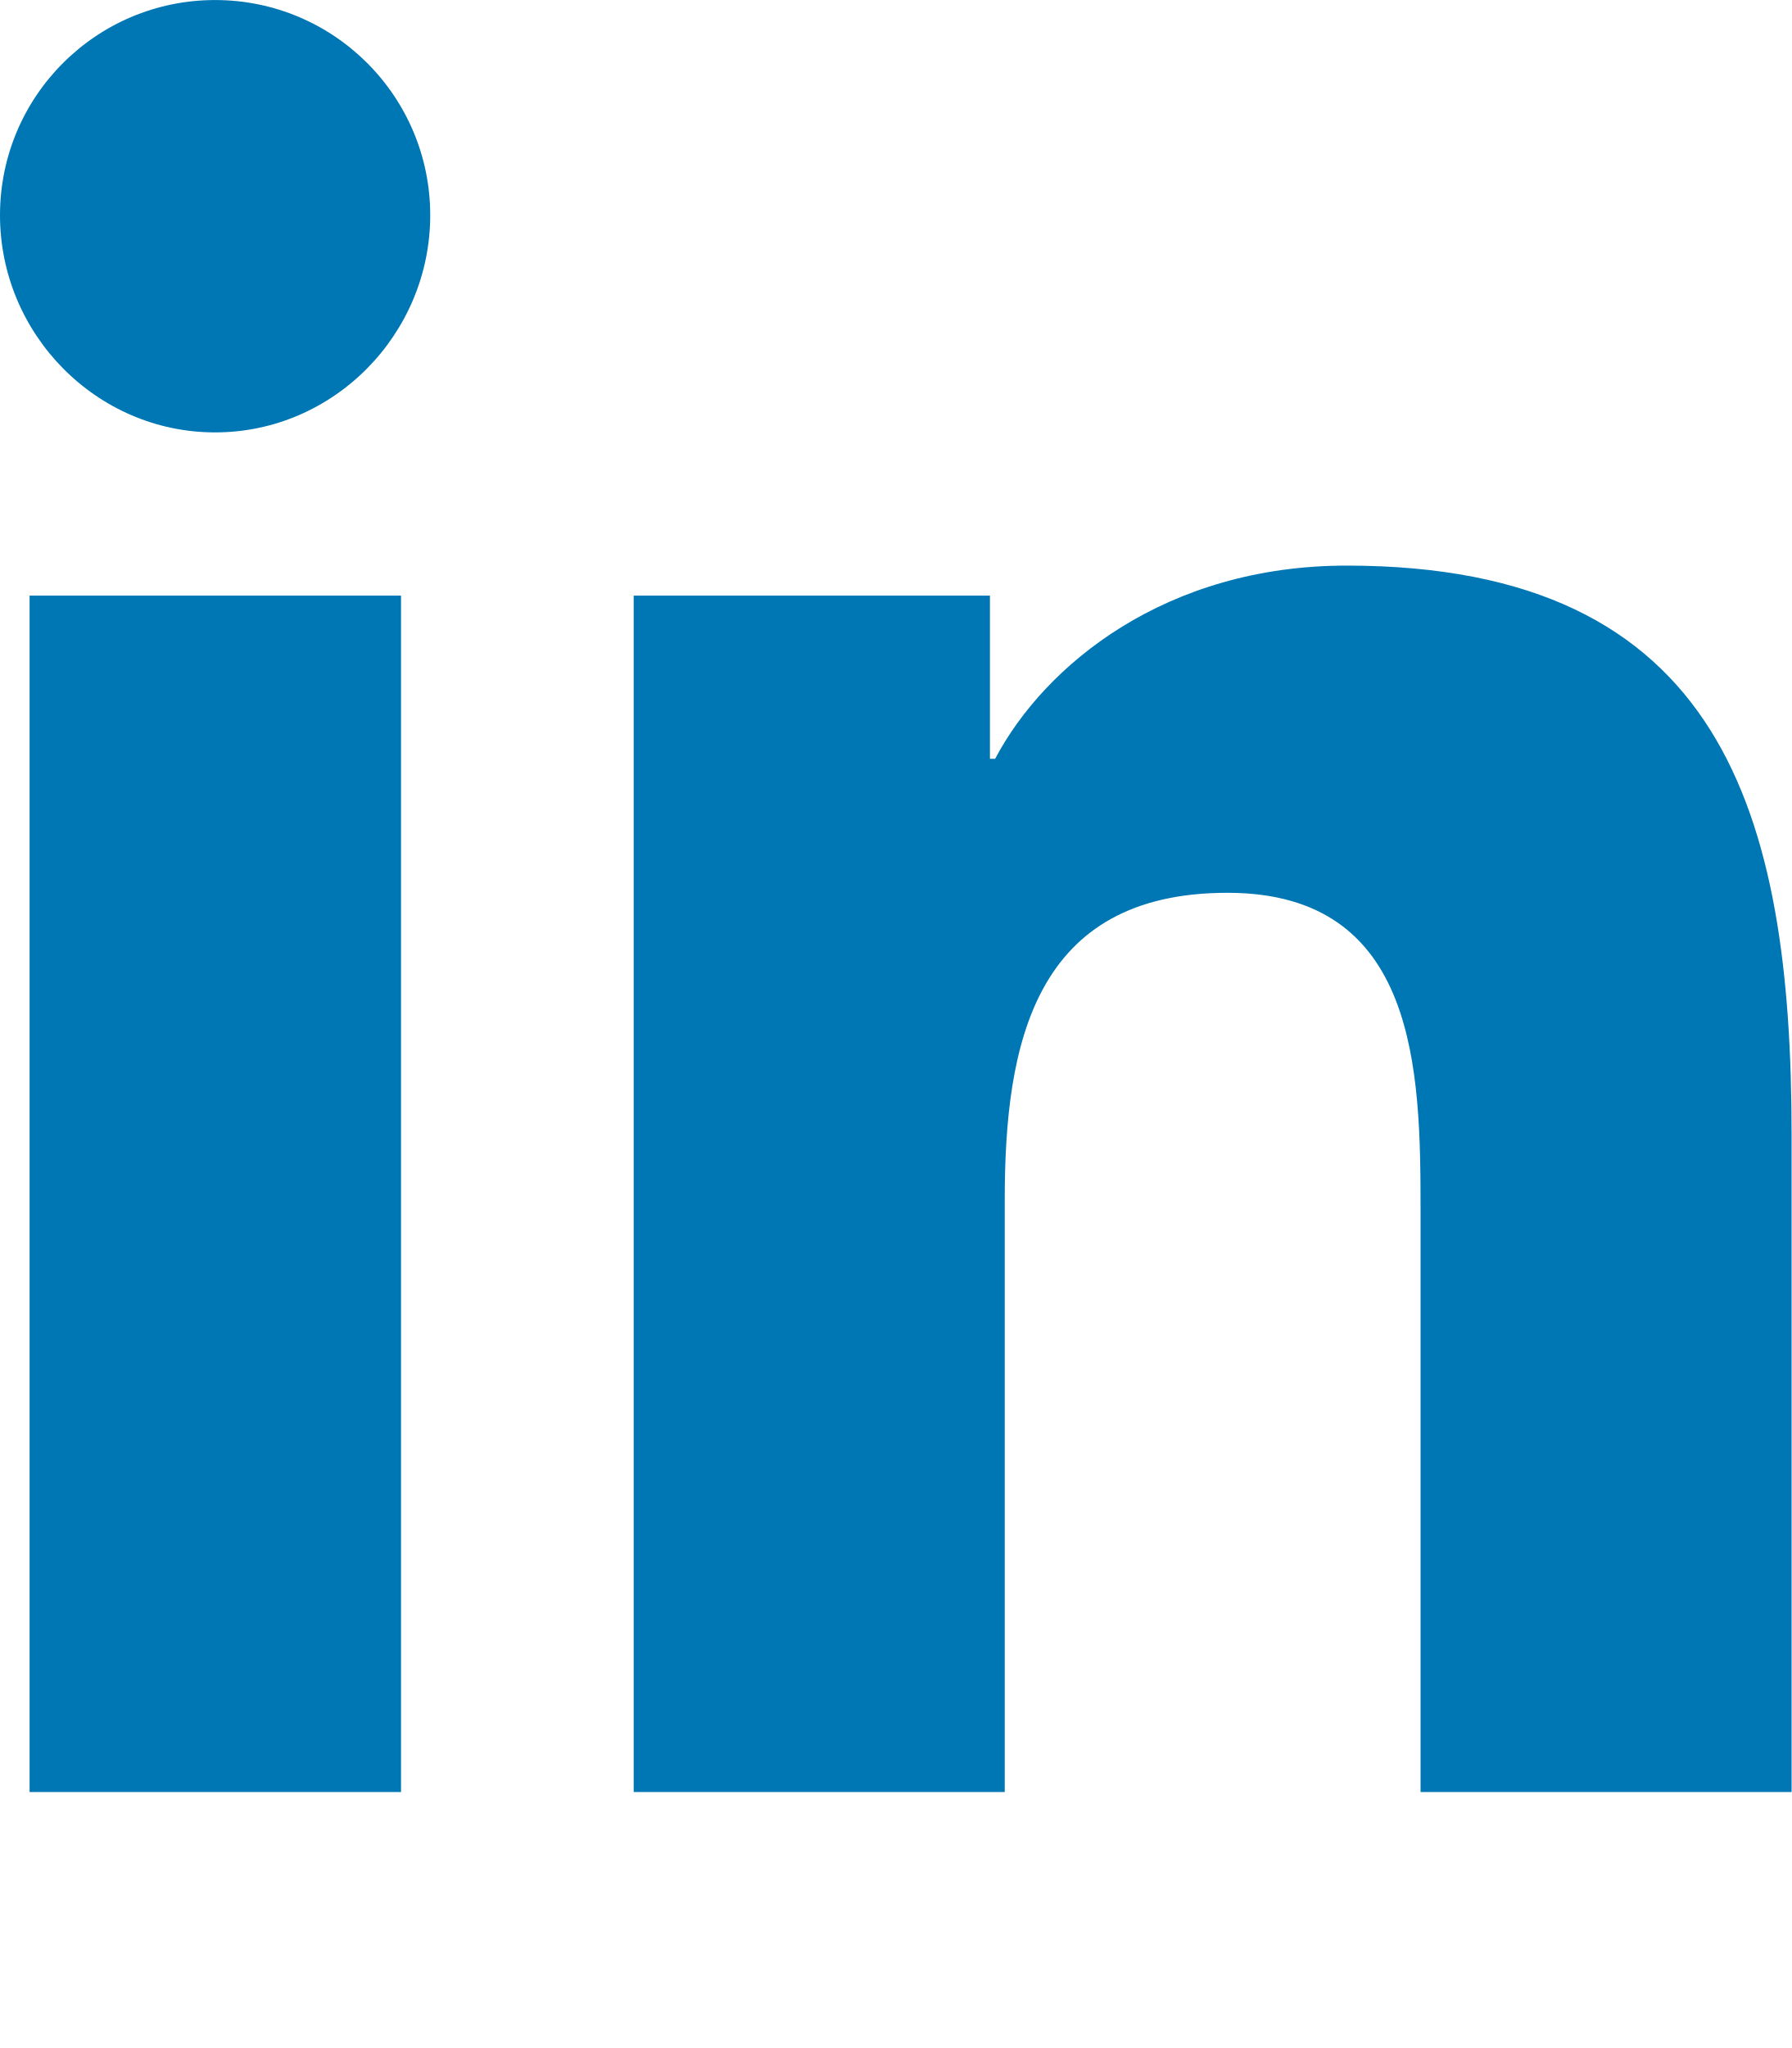
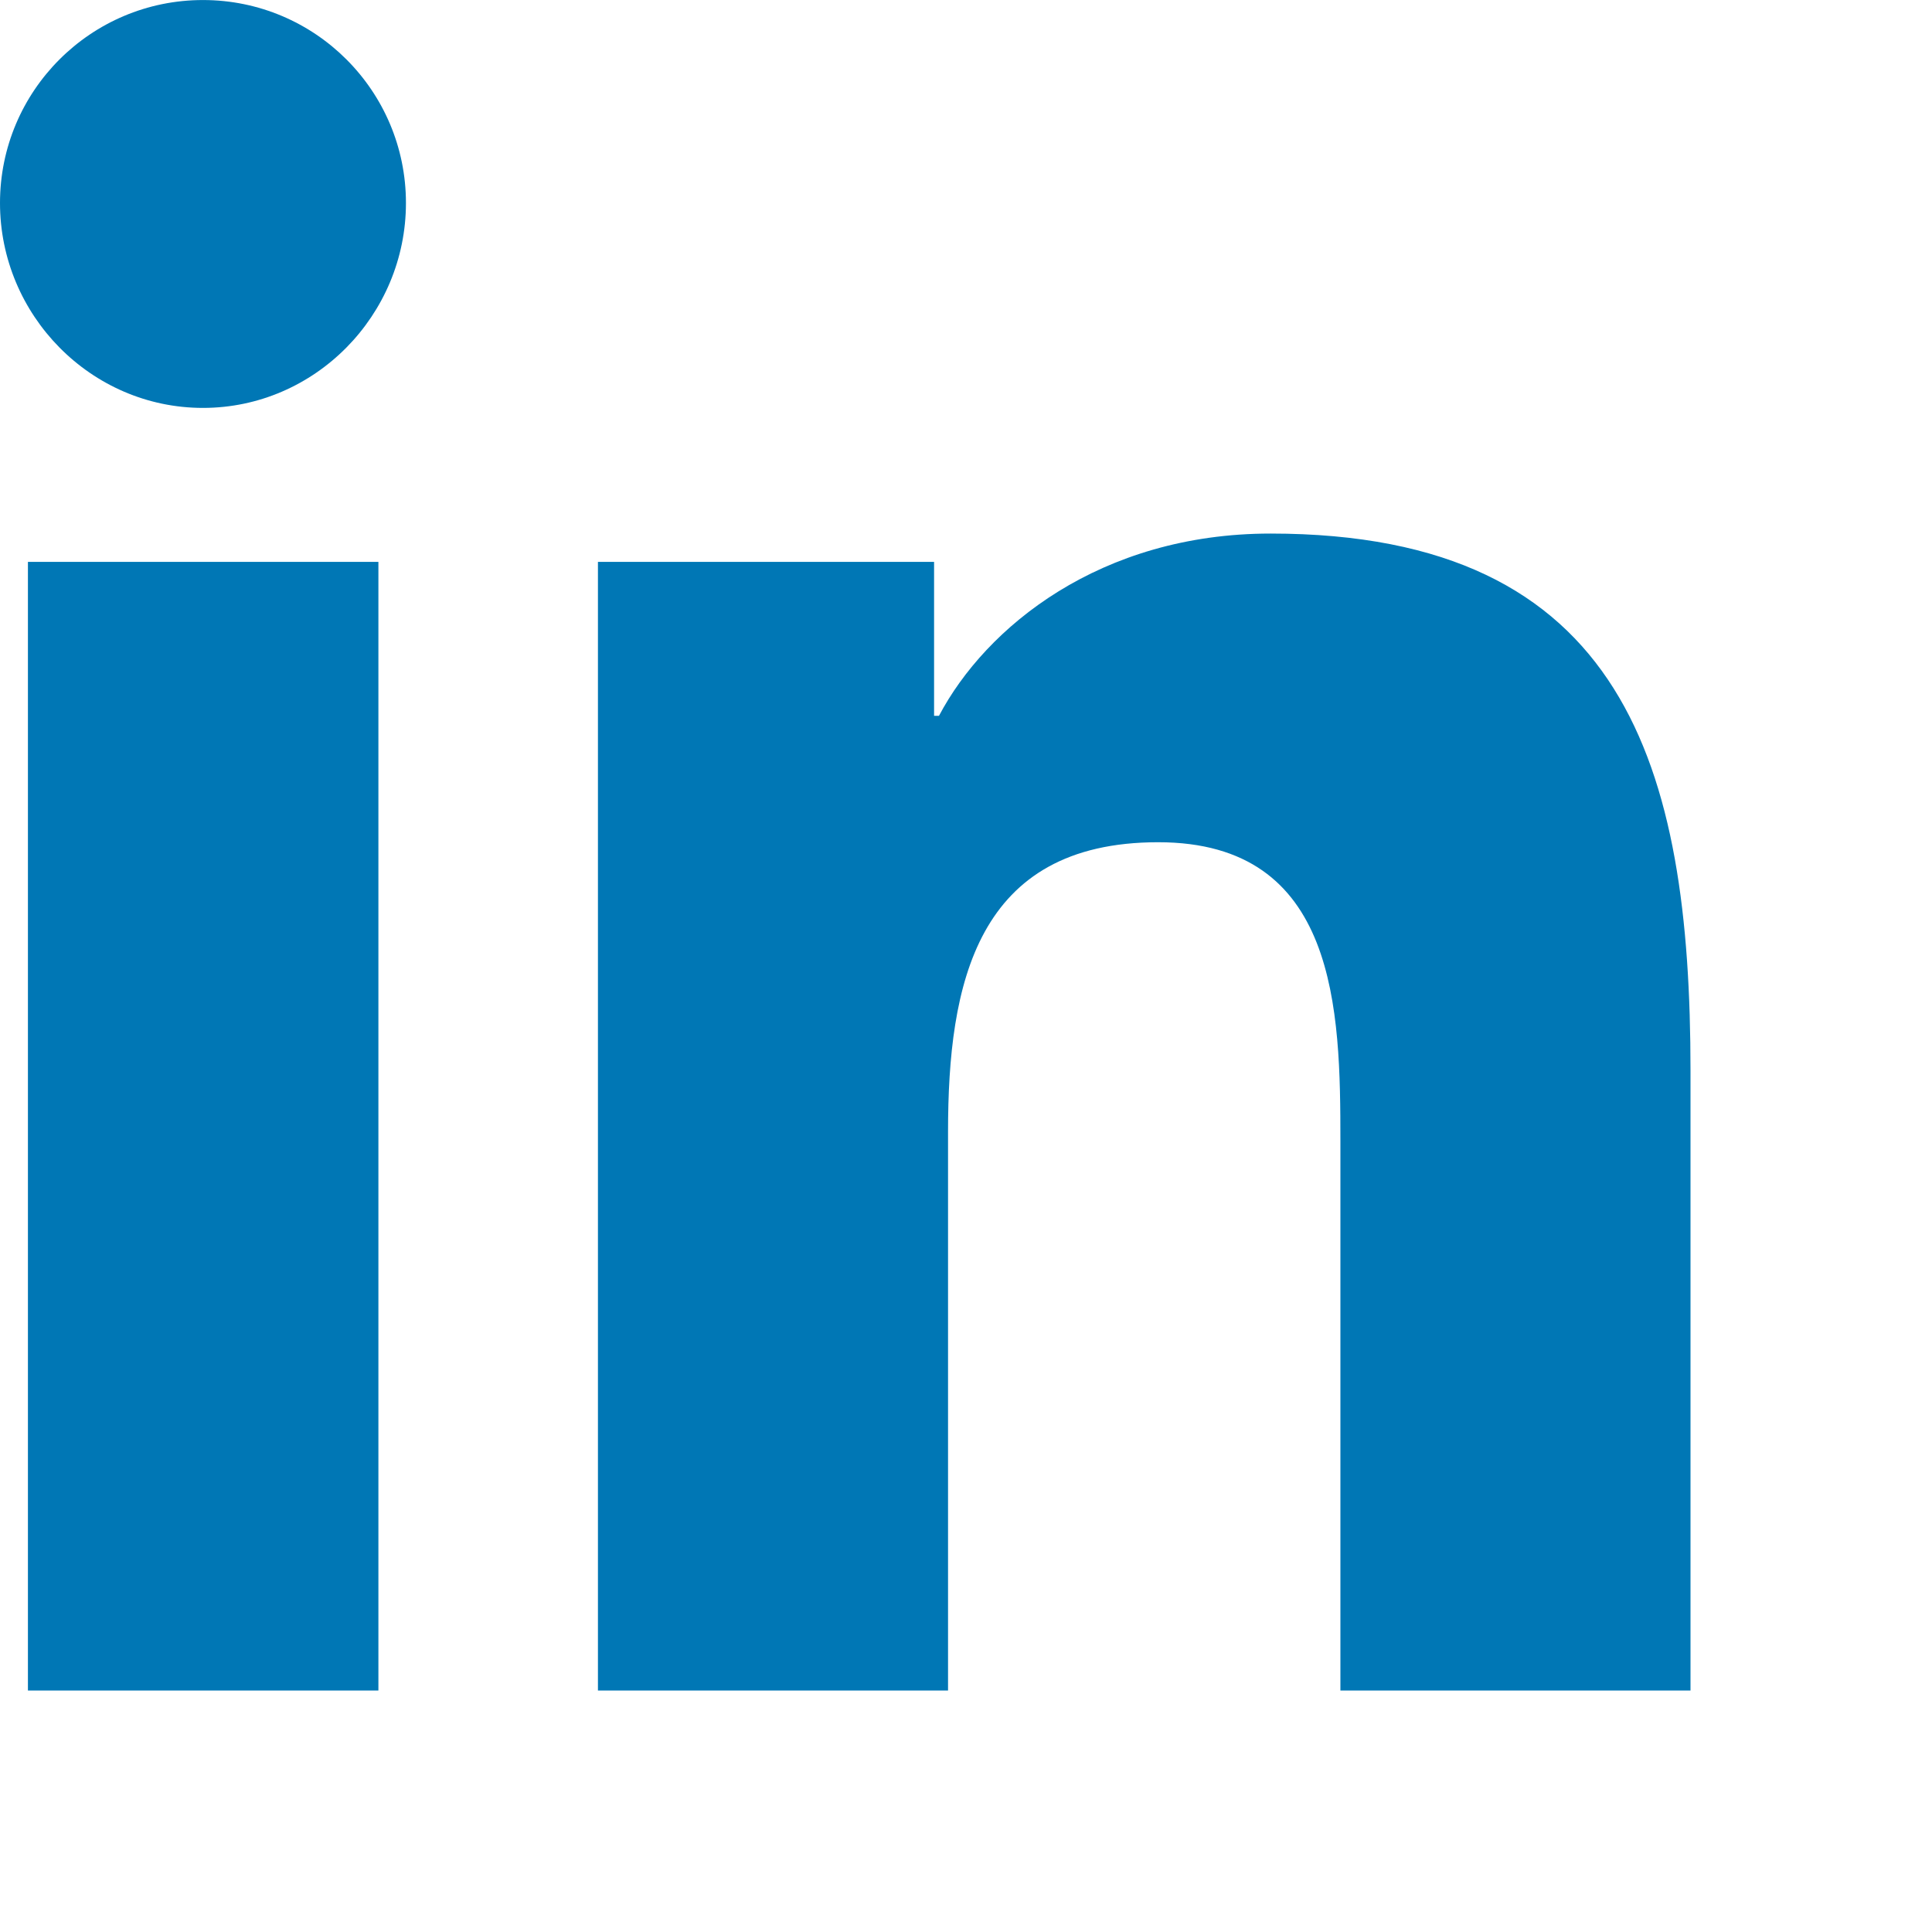
- <svg xmlns="http://www.w3.org/2000/svg" aria-hidden="true" focusable="false" data-prefix="fab" data-icon="linkedin-in" class="svg-inline--fa fa-linkedin-in fa-w-14" role="img" viewBox="0 0 448 512">
+ <svg xmlns="http://www.w3.org/2000/svg" aria-hidden="true" focusable="false" data-prefix="fab" data-icon="linkedin-in" class="svg-inline--fa fa-linkedin-in fa-w-14" role="img" viewBox="0 0 512 512">
  <path fill="#0077b5" d="M100.28 448H7.4V148.9h92.88zM53.79 108.1C24.09 108.1 0 83.5 0 53.8a53.79 53.79 0 0 1 107.58 0c0 29.7-24.1 54.3-53.79 54.3zM447.9 448h-92.68V302.4c0-34.7-.7-79.2-48.29-79.2-48.29 0-55.69 37.7-55.69 76.7V448h-92.78V148.9h89.08v40.8h1.3c12.4-23.5 42.69-48.3 87.88-48.3 94 0 111.28 61.9 111.28 142.3V448z" />
</svg>
